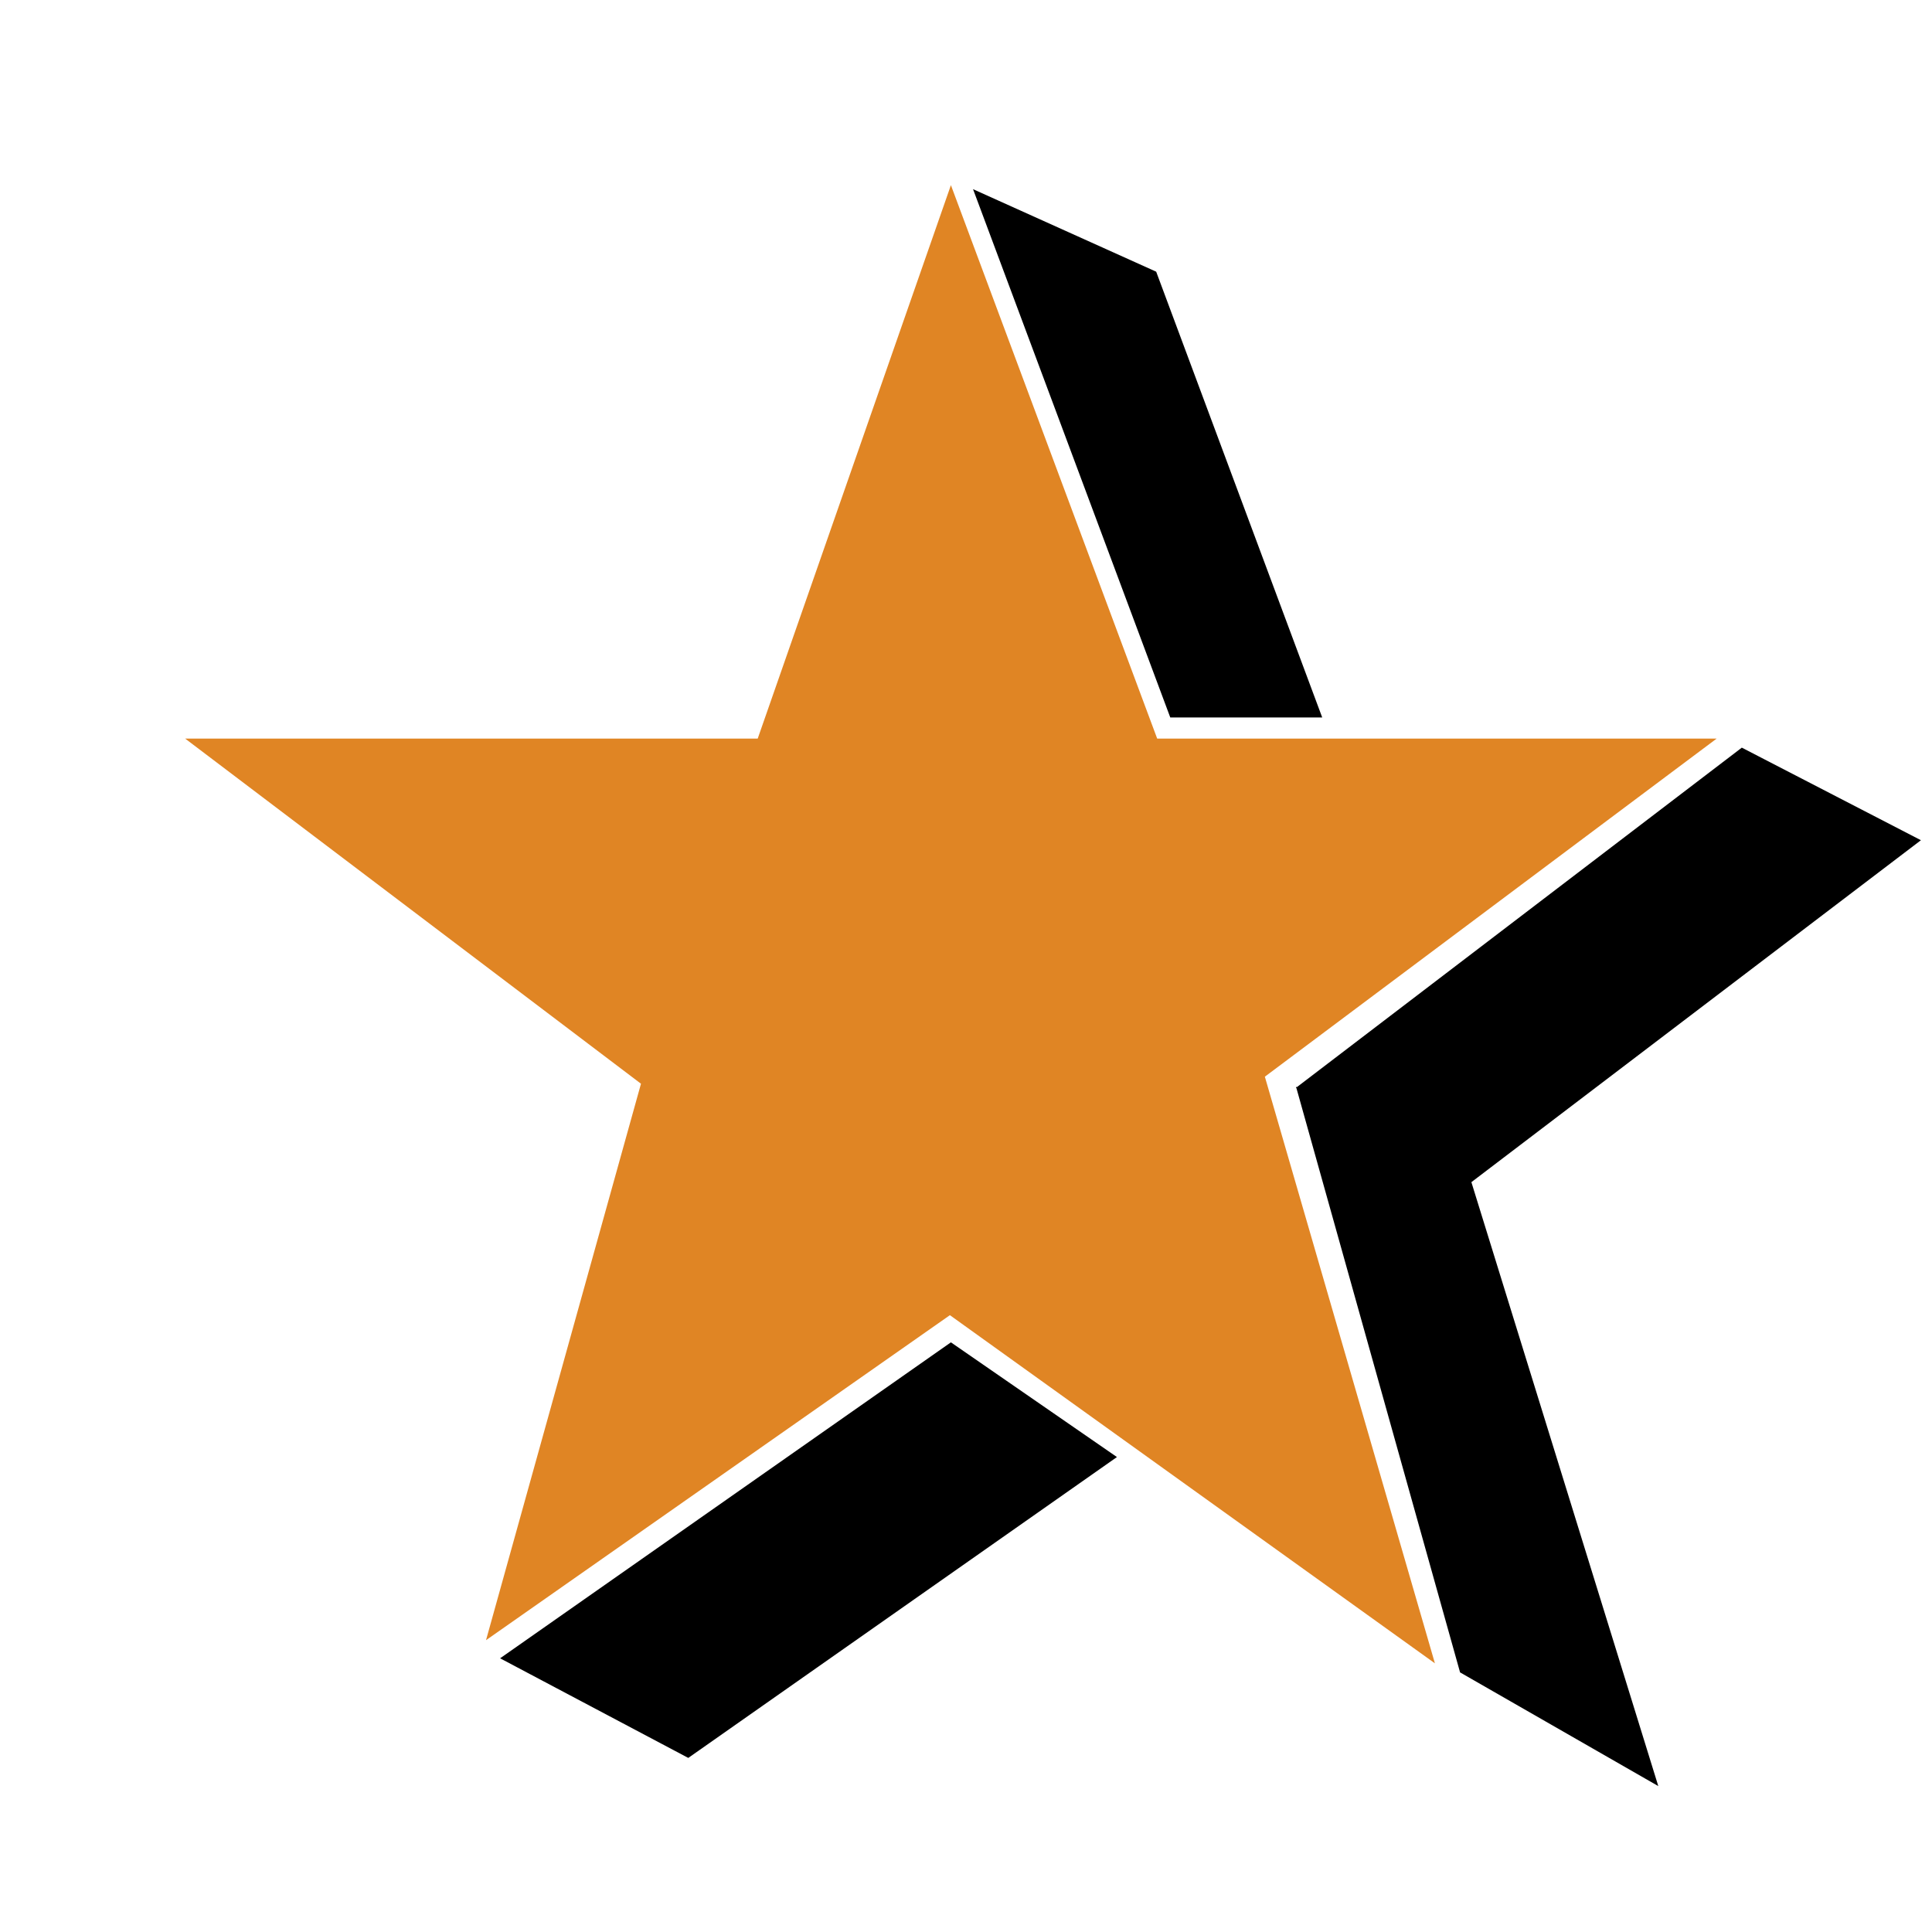
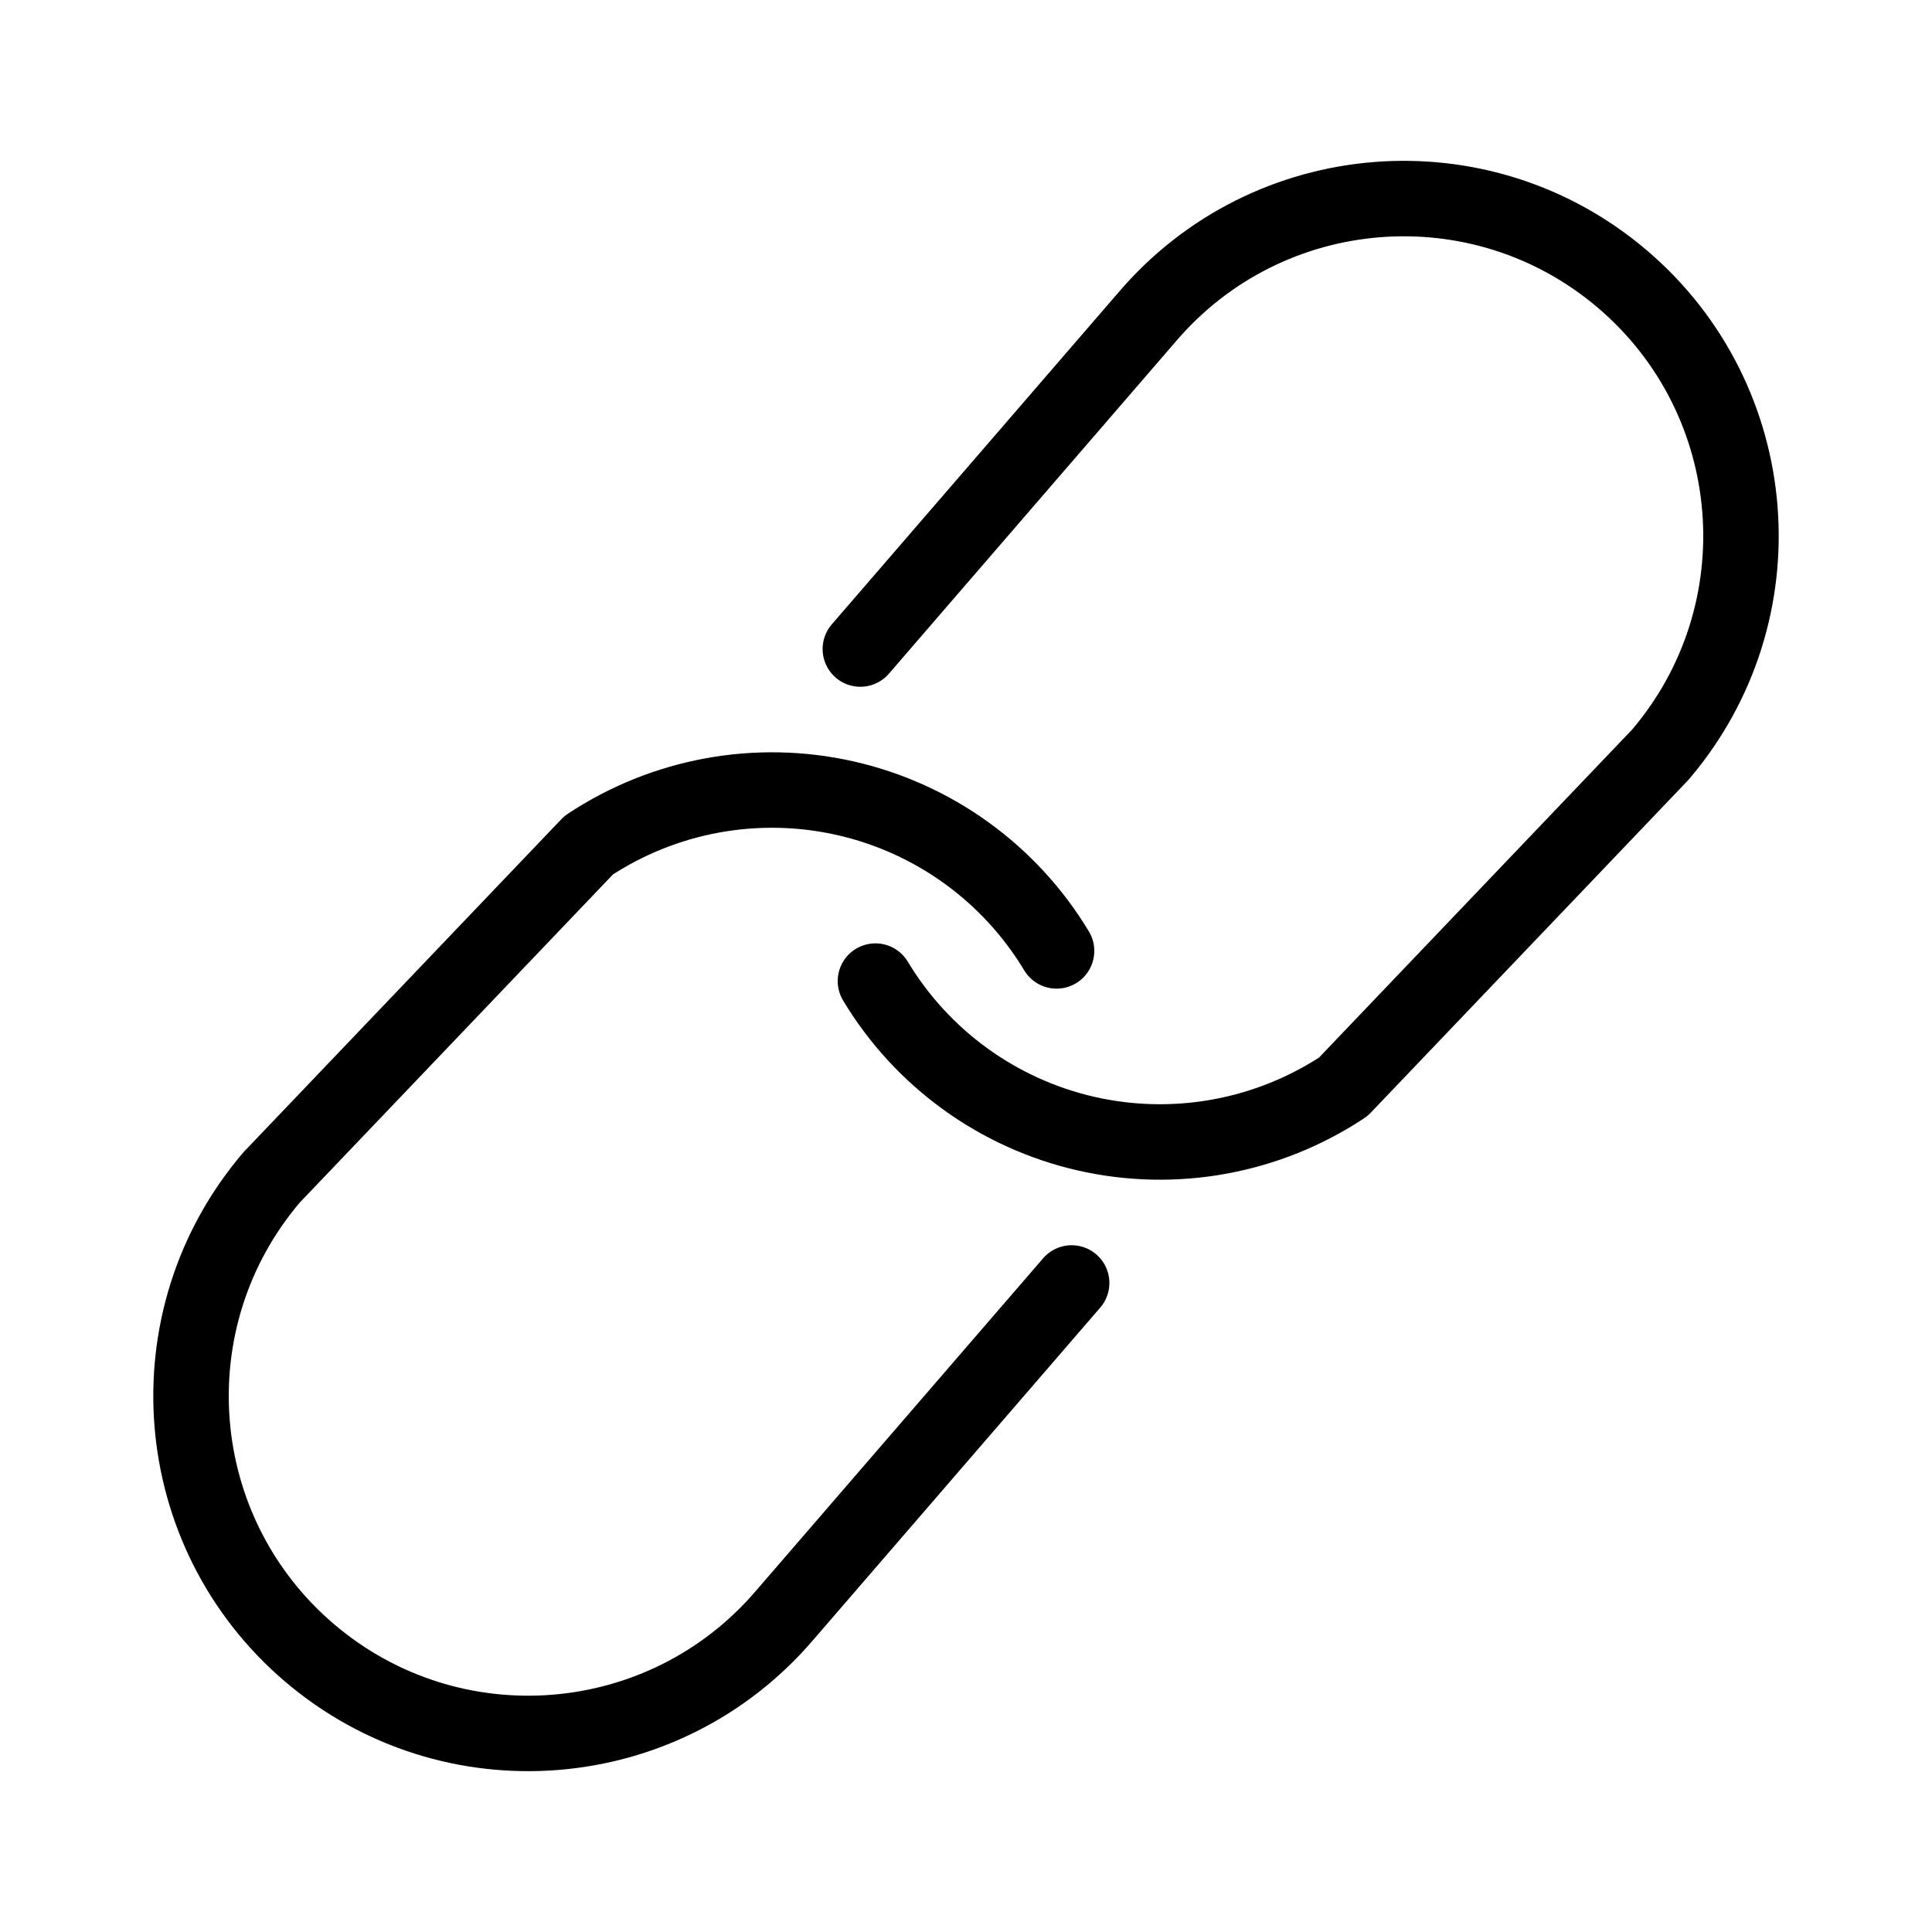
- <svg xmlns="http://www.w3.org/2000/svg" xml:space="preserve" viewBox="0 0 192 192">
-   <path fill="#e08524" d="M75.3 73.4H18.4l45.3 34.3L48.3 163l46.1-32.3 48.2 34.6-16.9-58.3 44.9-33.6H115l-20.5-55-19.2 55z" />
-   <path d="m96.7 18.8 18.2 8.2 16.5 44.3h-15.1L96.7 18.8zm-47 146 18.7 9.9 42.6-29.9-16.5-11.4-44.8 31.4zm79.1-56.8 17.4 9.4 18.6 60.1-19.7-11.3-16.3-58.2z" />
-   <path d="m173.1 74.3 17.8 9.2-44.7 34-17.4-9.4 44.3-33.8z" />
+ <svg xmlns="http://www.w3.org/2000/svg" viewBox="0 0 128 128" fill="none" stroke="#000" stroke-width="5" stroke-linecap="round" stroke-linejoin="round">
+   <symbol id="a" viewBox="0 0 128 128">
+     <path d="M58 65a22 22 100 0 0 31 7l21-22a22 22 100 0 0-34-29L57 43" />
+   </symbol>
+   <use href="#a" />
+   <use href="#a" transform="rotate(180 64 64)" />
</svg>
